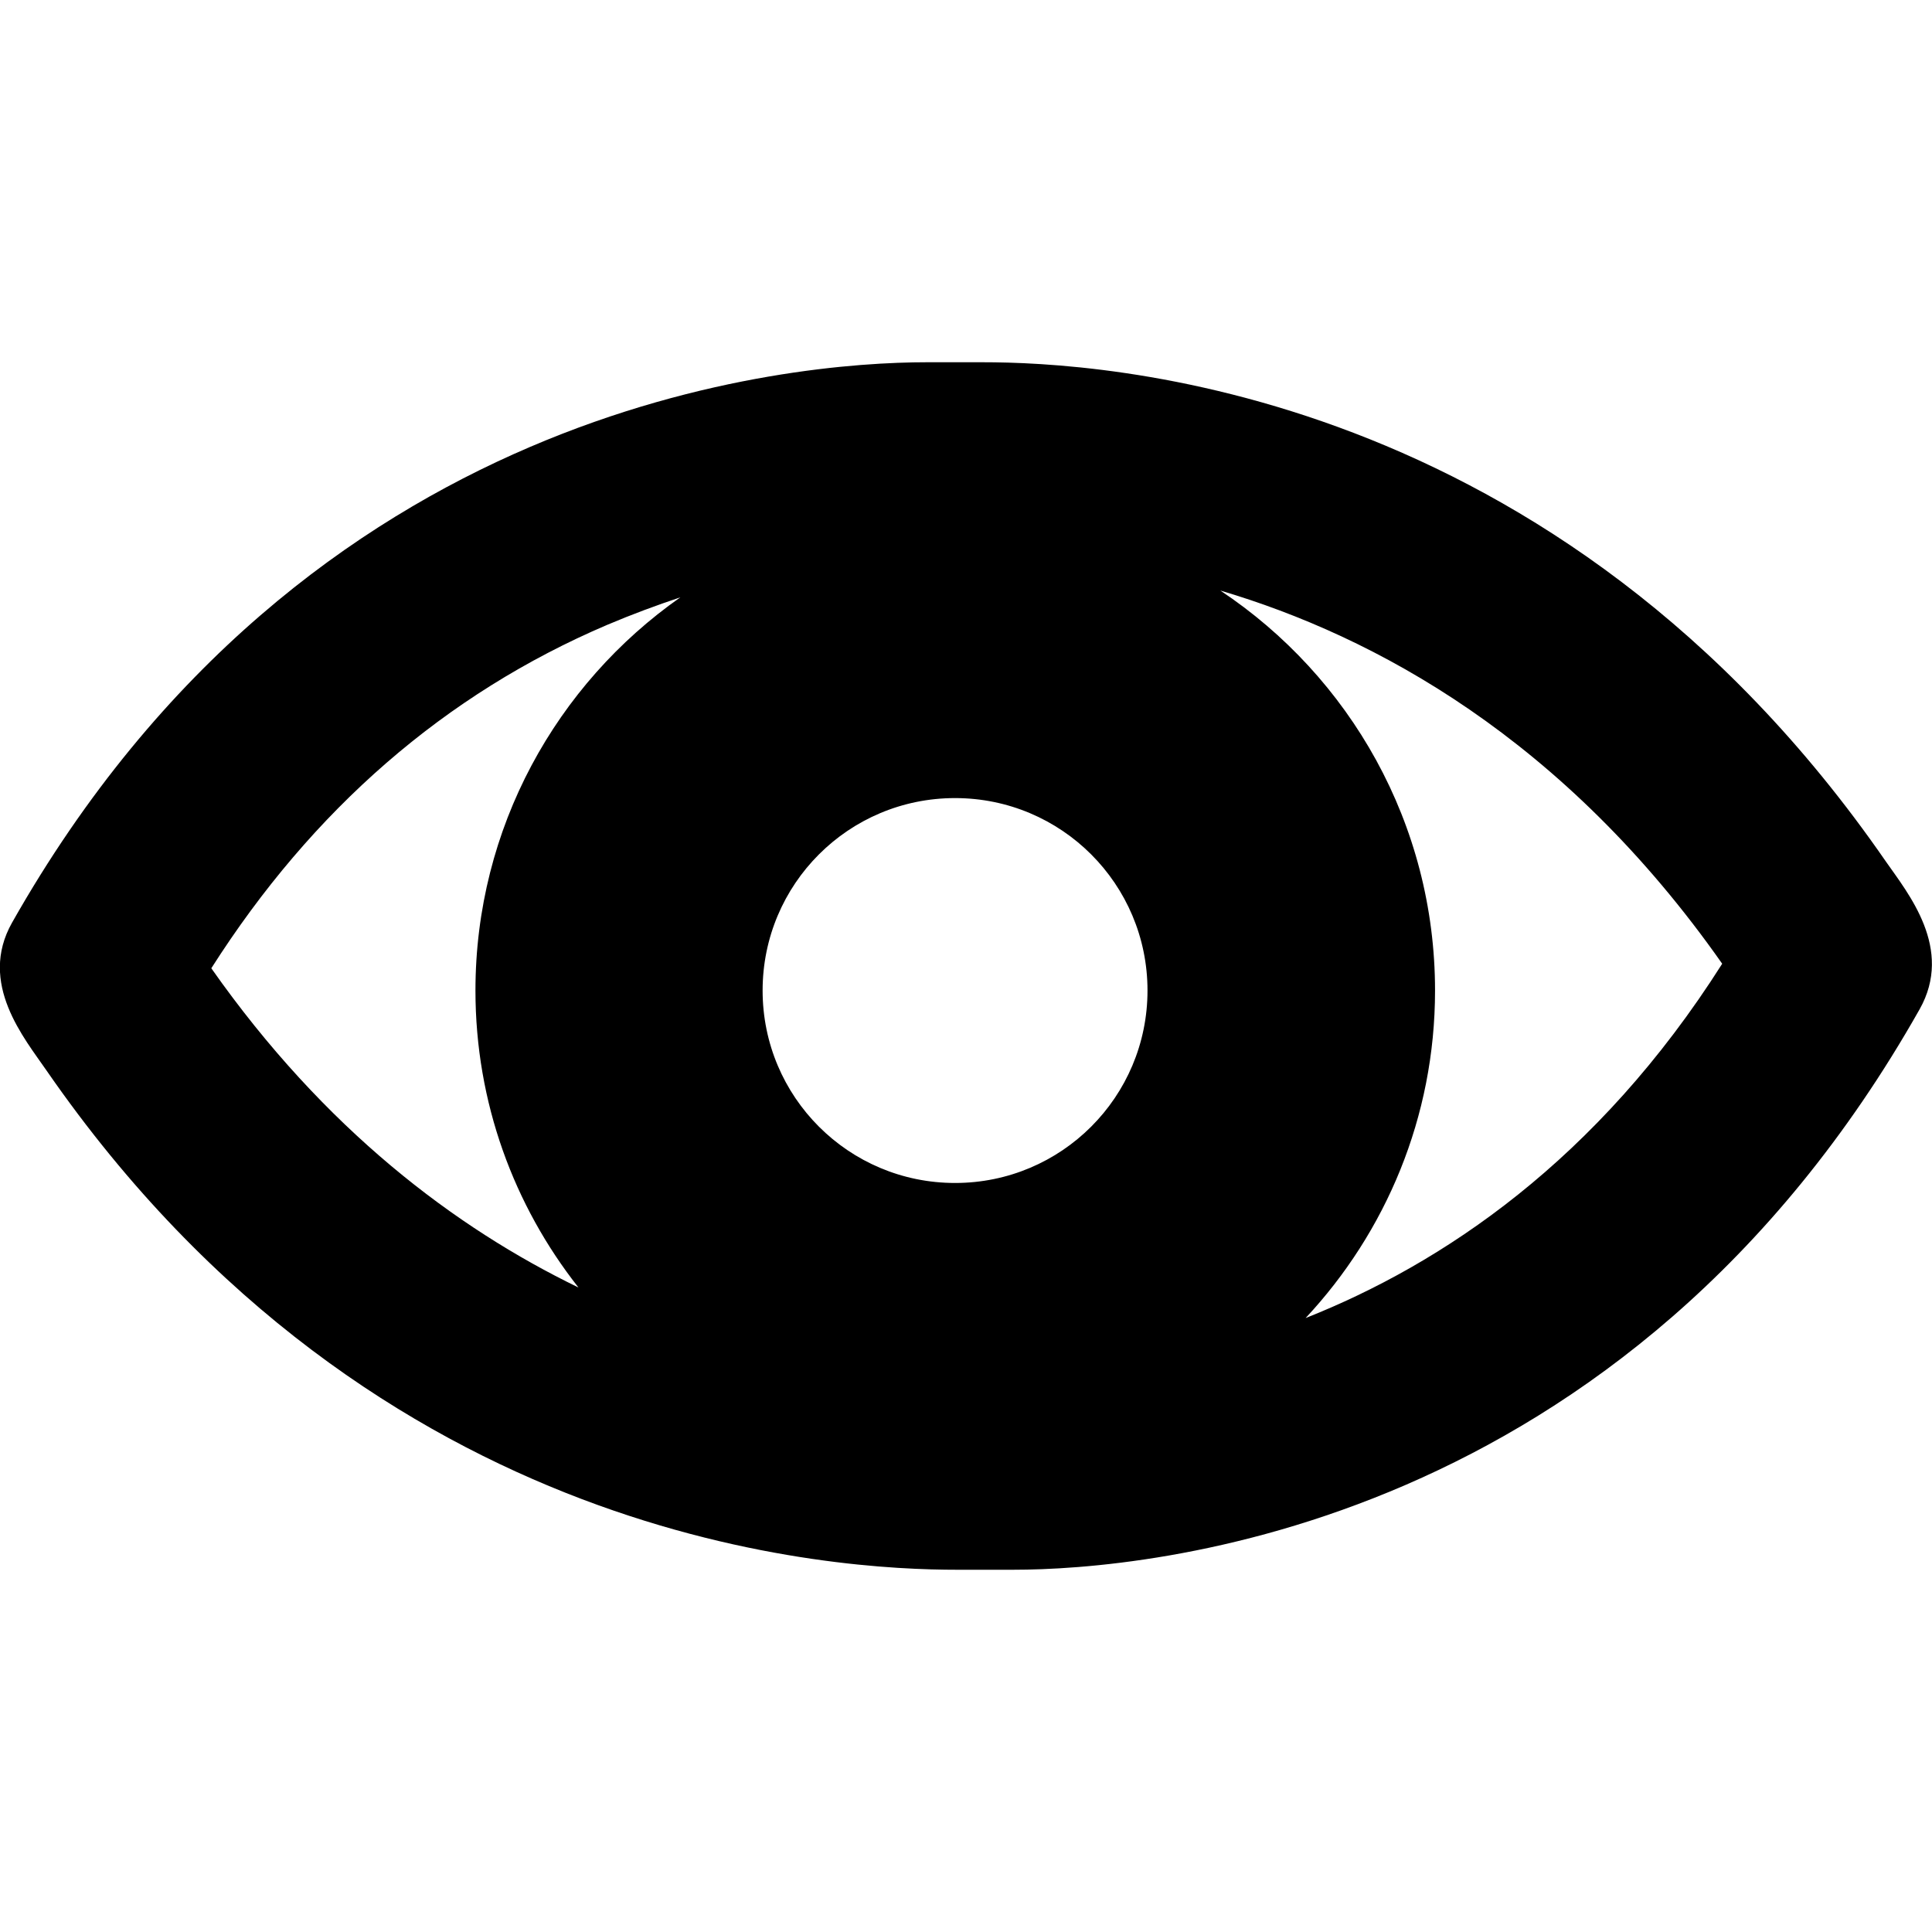
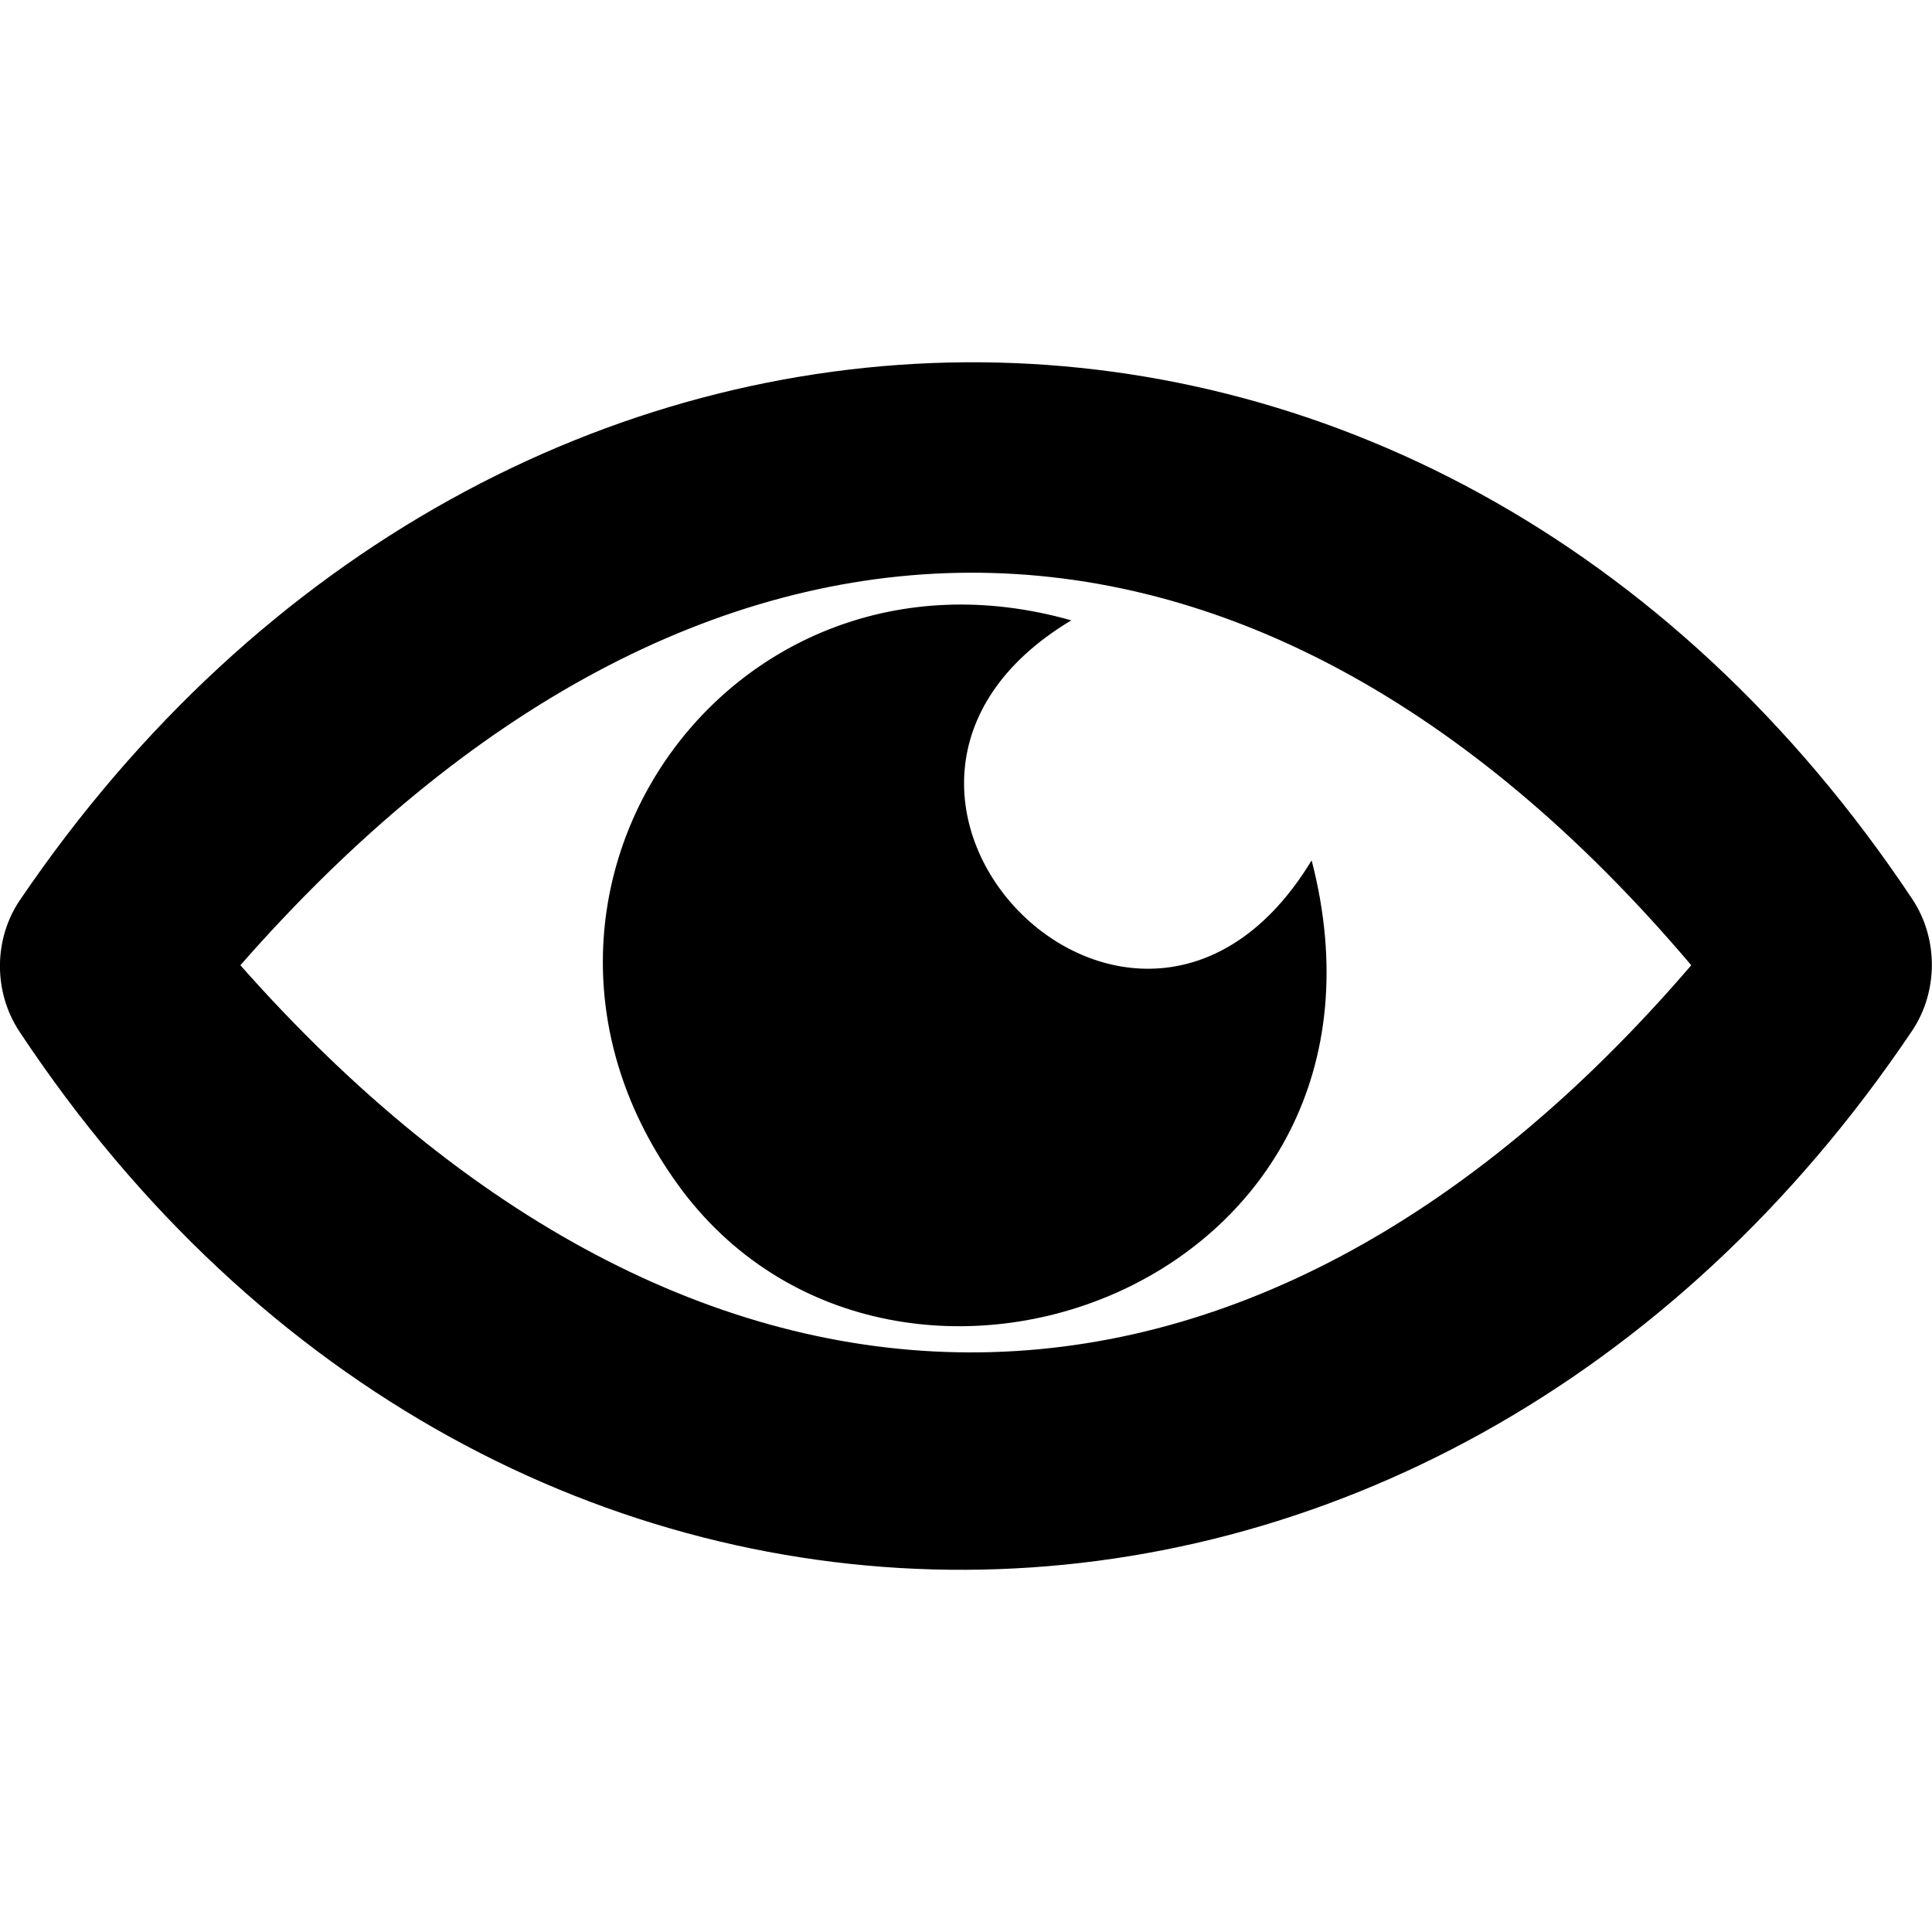
<svg xmlns="http://www.w3.org/2000/svg" viewBox="0 0 512 512">
-   <path class="lexicon-icon-outline" d="M499.7,228.2C412.4,101.9,291,96,260.4,96c-3.1,0-10.7,0-14.8,0C210,96,81.3,106.5,3.2,244.5c-9.1,16.1,3.3,30.7,9.2,39.3C99.8,410.1,222.6,416,253.6,416c3.2,0,10.8,0,14.9,0c35.2,0,162.2-10.5,240.2-148.5C517.8,251.4,505.7,236.8,499.7,228.2z M253.1,313.5c-28.2,0-51-22.8-51-51c0-28.2,22.8-51,51-51c28.2,0,51,22.8,51,51C304.1,290.7,281.3,313.5,253.1,313.5z M56,256.6c26.8-42.1,62-72.7,104.9-91c6.6-2.8,13.1-5.2,19.4-7.3c-32.8,23-54.3,61.1-54.3,104.2c0,29.7,10.2,57,27.3,78.7C120.7,325.4,86,299.3,56,256.6z M346,349.3c21.2-22.7,34.3-53.2,34.3-86.8c0-44.2-22.6-83.2-56.9-106c40.9,12.1,91.1,39.2,133,98.9C423.3,307.6,382.1,335,346,349.3z" />
+   <path class="lexicon-icon-outline" d="M5.1,273.3c127.1,192,374.7,188.6,501.6-0.1c7-10.4,7-24.5,0.1-34.9C378.6,45.8,132.4,51.3,5.3,238.5C-1.7,248.8-1.8,262.8,5.1,273.3z M63.7,255.8c120.8-137.8,266.3-139.6,384.5,0C330,393.5,183.9,391.7,63.7,255.8z M283.9,164.4c-91.6-26-160.9,74.5-102.8,151.5c57.4,75.2,195.5,24.2,166.5-87.9C301.4,304.3,208.7,209.5,283.9,164.4z" />
</svg>
